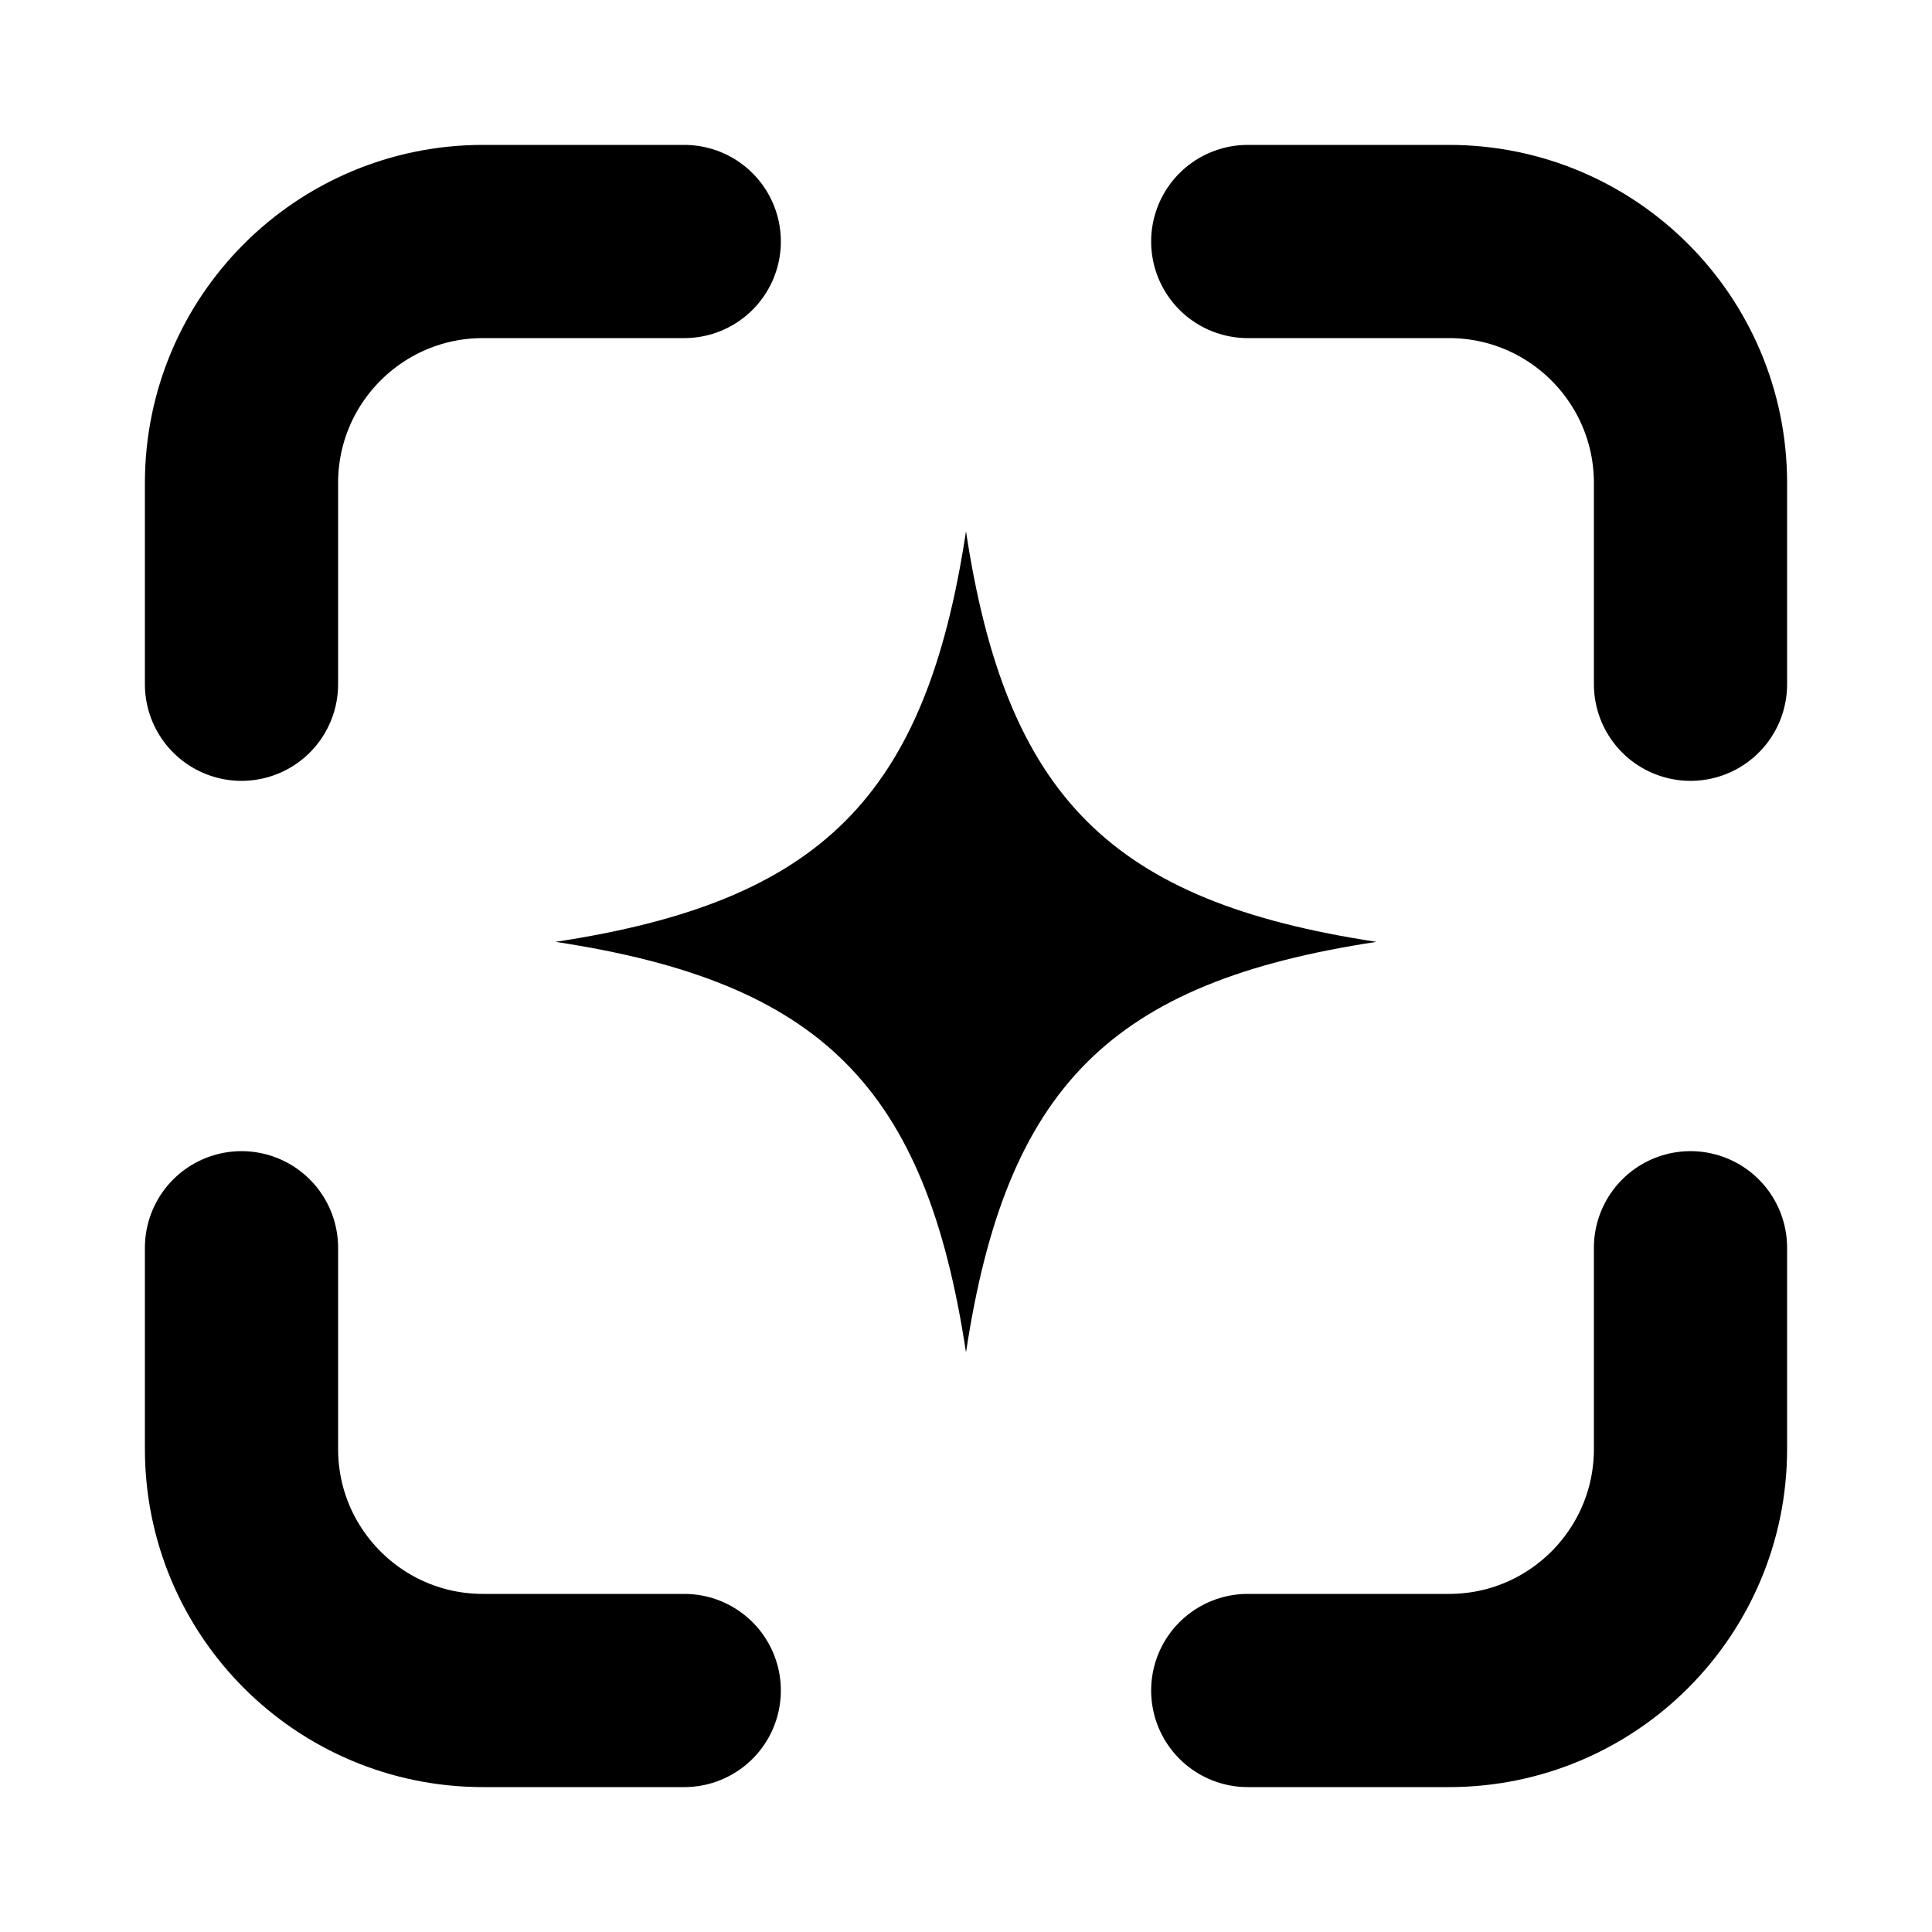
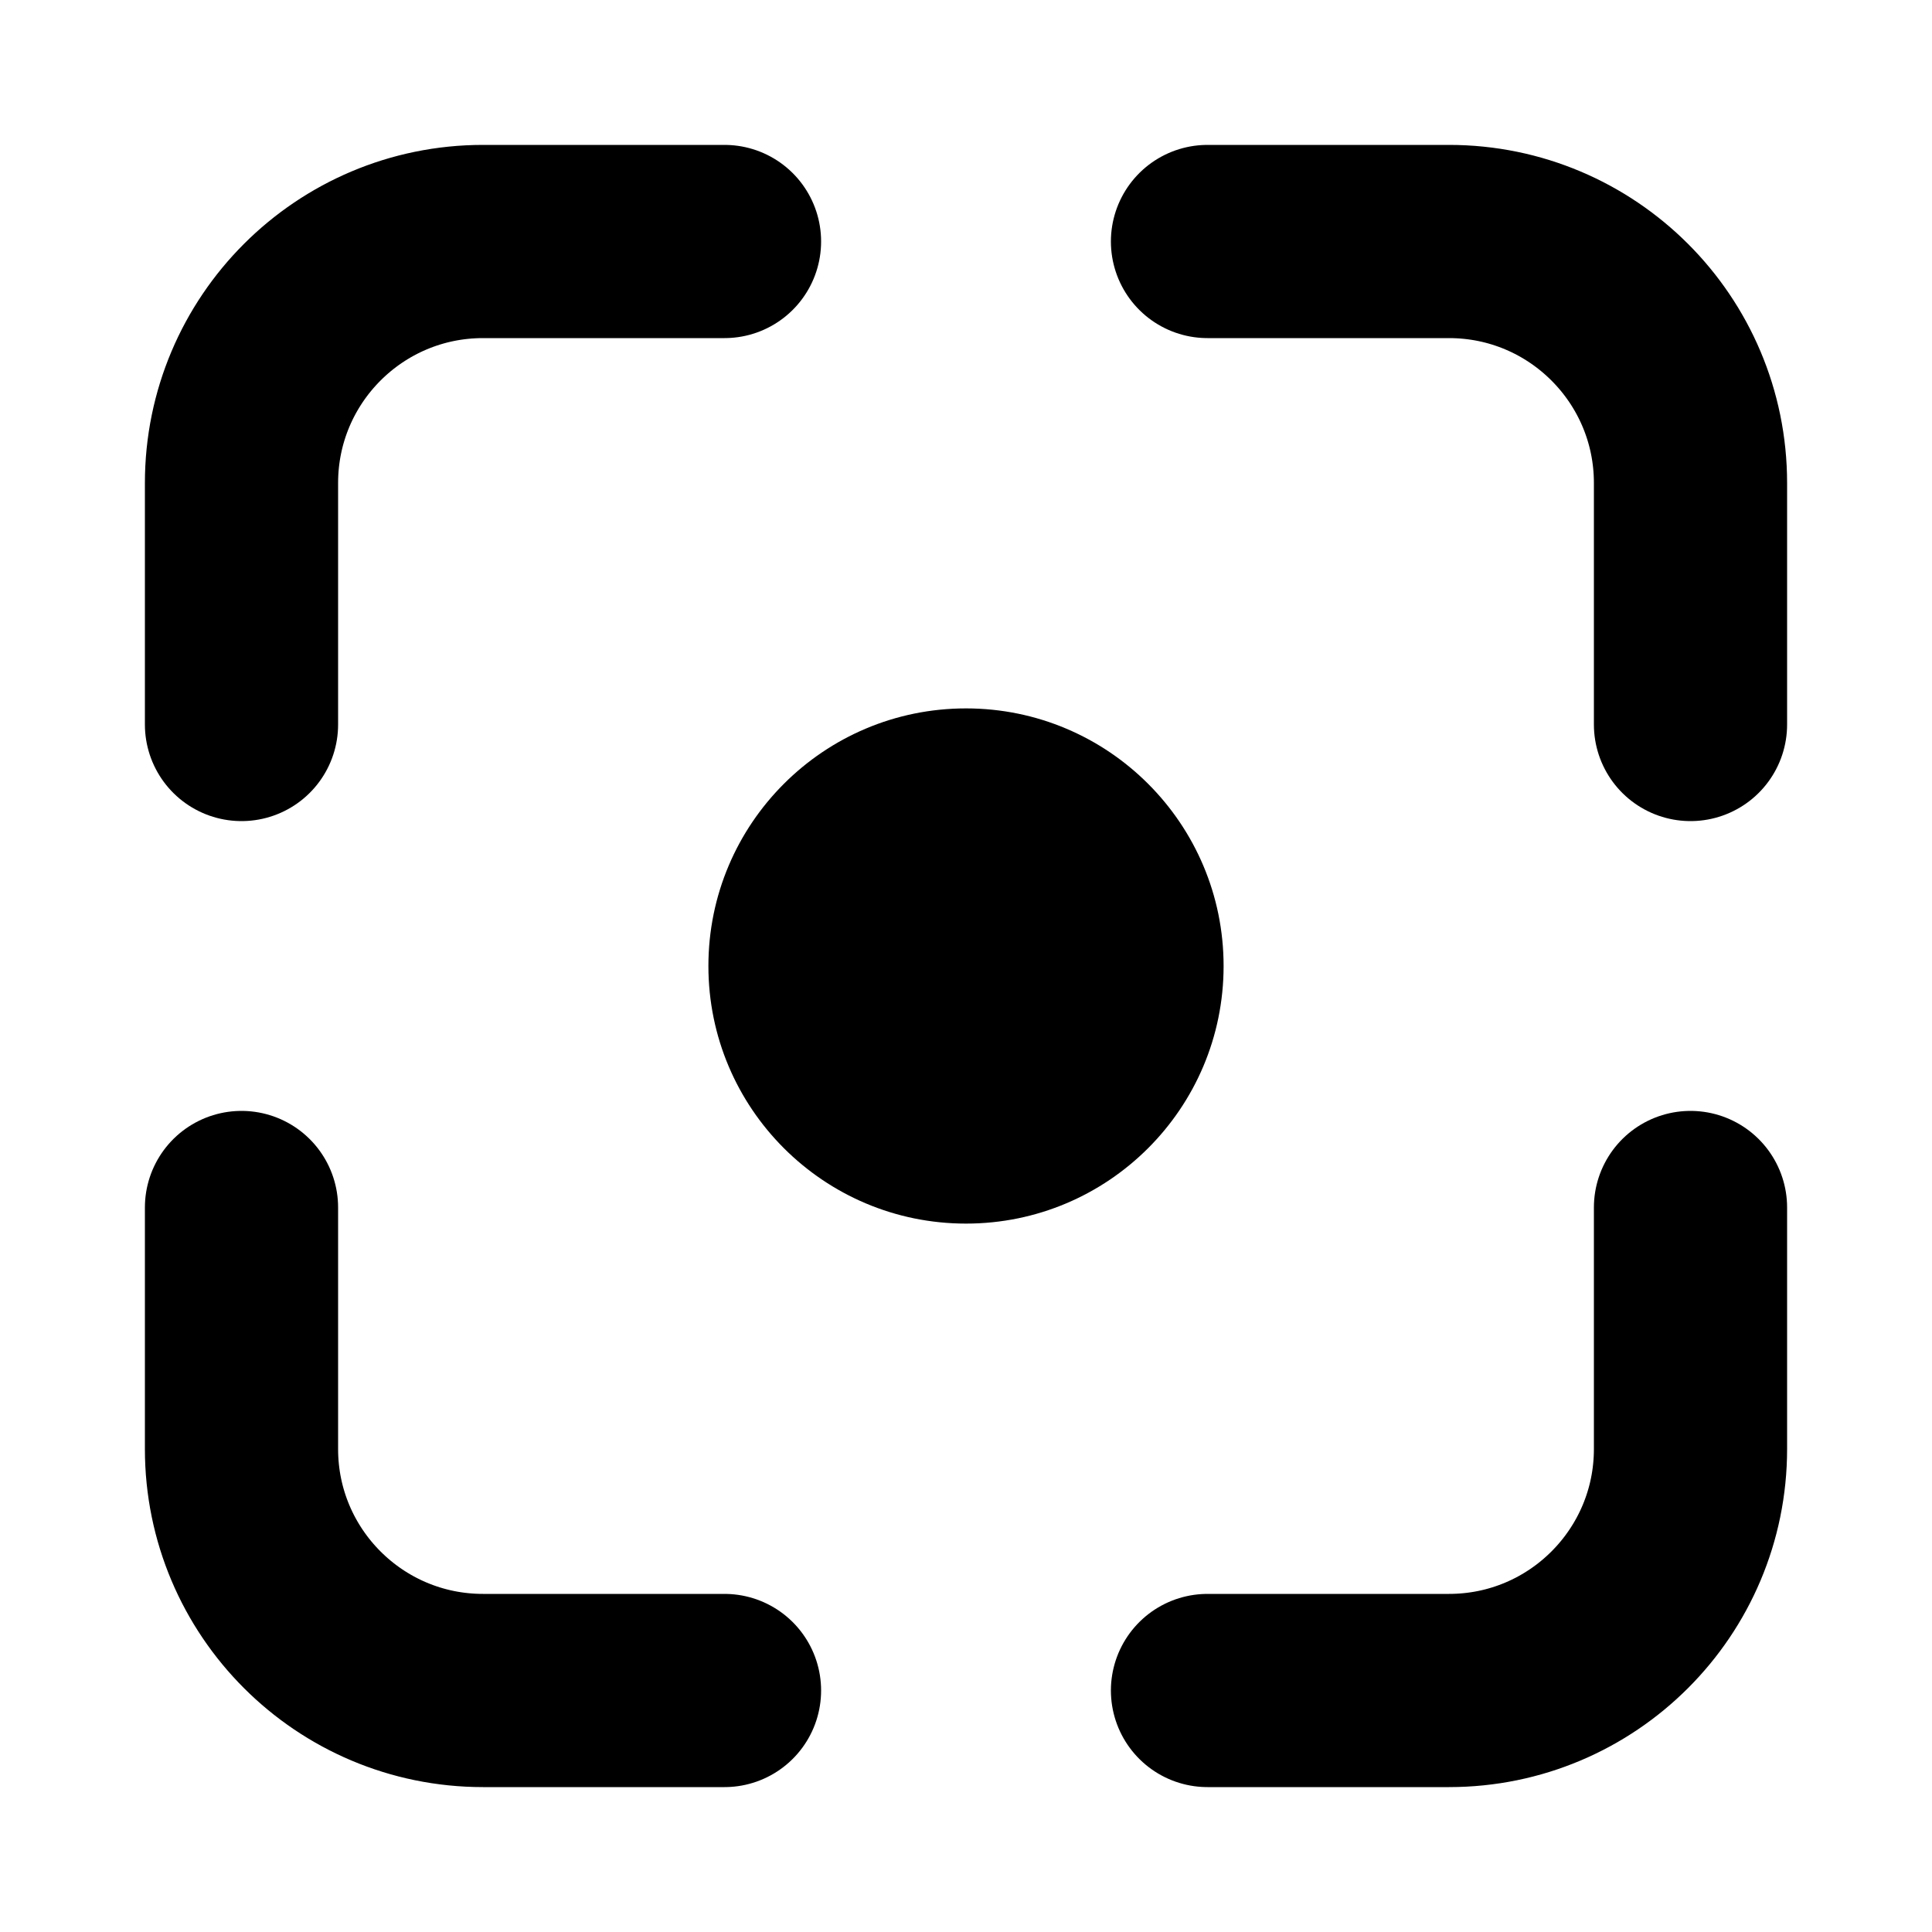
<svg xmlns="http://www.w3.org/2000/svg" width="32" height="32" viewBox="0 0 24 24" fill="none" stroke="#000000" stroke-width="2.4" stroke-linecap="round" stroke-linejoin="round">
-   <path d="M3 8.5V6a3 3 0 0 1 3-3h2.5M15.5 3H18a3 3 0 0 1 3 3v2.5M21 15.5V18a3 3 0 0 1-3 3h-2.5M8.5 21H6a3 3 0 0 1-3-3v-2.5" />
-   <path d="M12 6.6c.5 3.3 1.8 4.6 5.1 5.1c-3.3.5-4.6 1.8-5.1 5.1c-.5-3.3-1.8-4.6-5.1-5.1c3.3-.5 4.6-1.8 5.1-5.1z" fill="#000000" stroke="none" />
+   <path d="M3 9V6a3 3 0 0 1 3-3h3M15 3h3a3 3 0 0 1 3 3v3M21 15v3a3 3 0 0 1-3 3h-3M9 21H6a3 3 0 0 1-3-3v-3" />
+   <circle cx="12" cy="12" r="3.2" fill="#000000" stroke="none" />
</svg>
